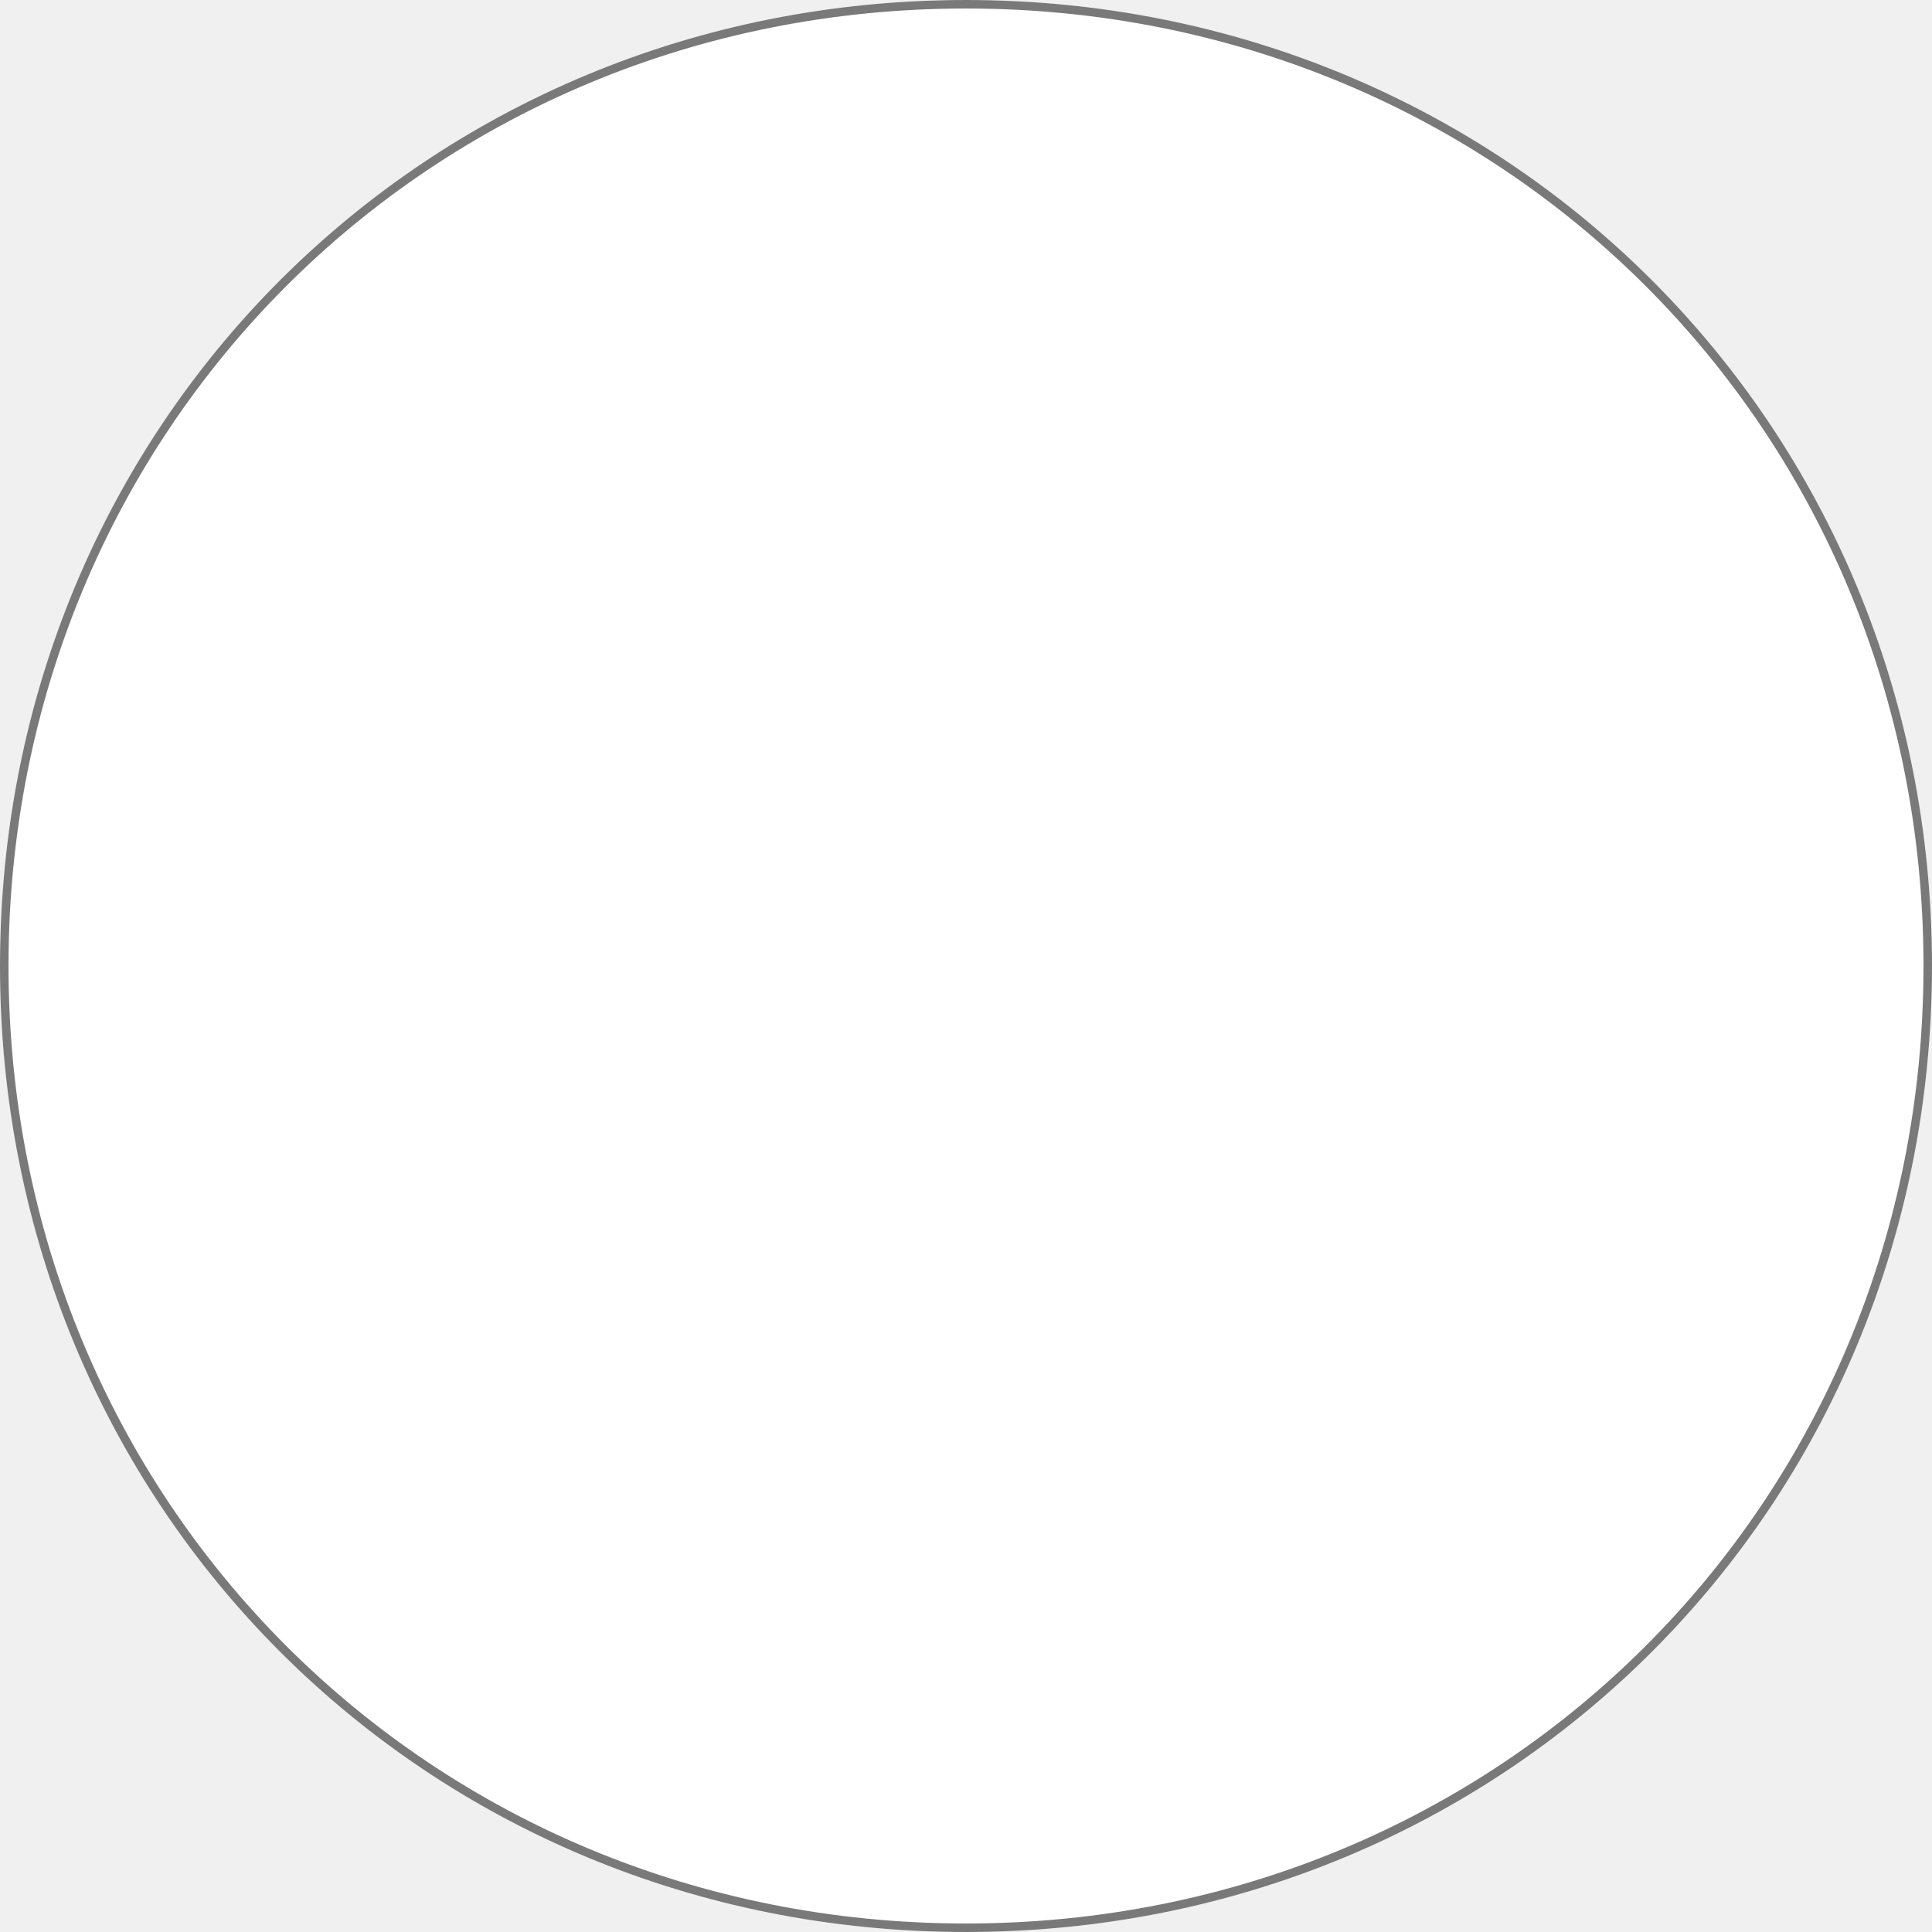
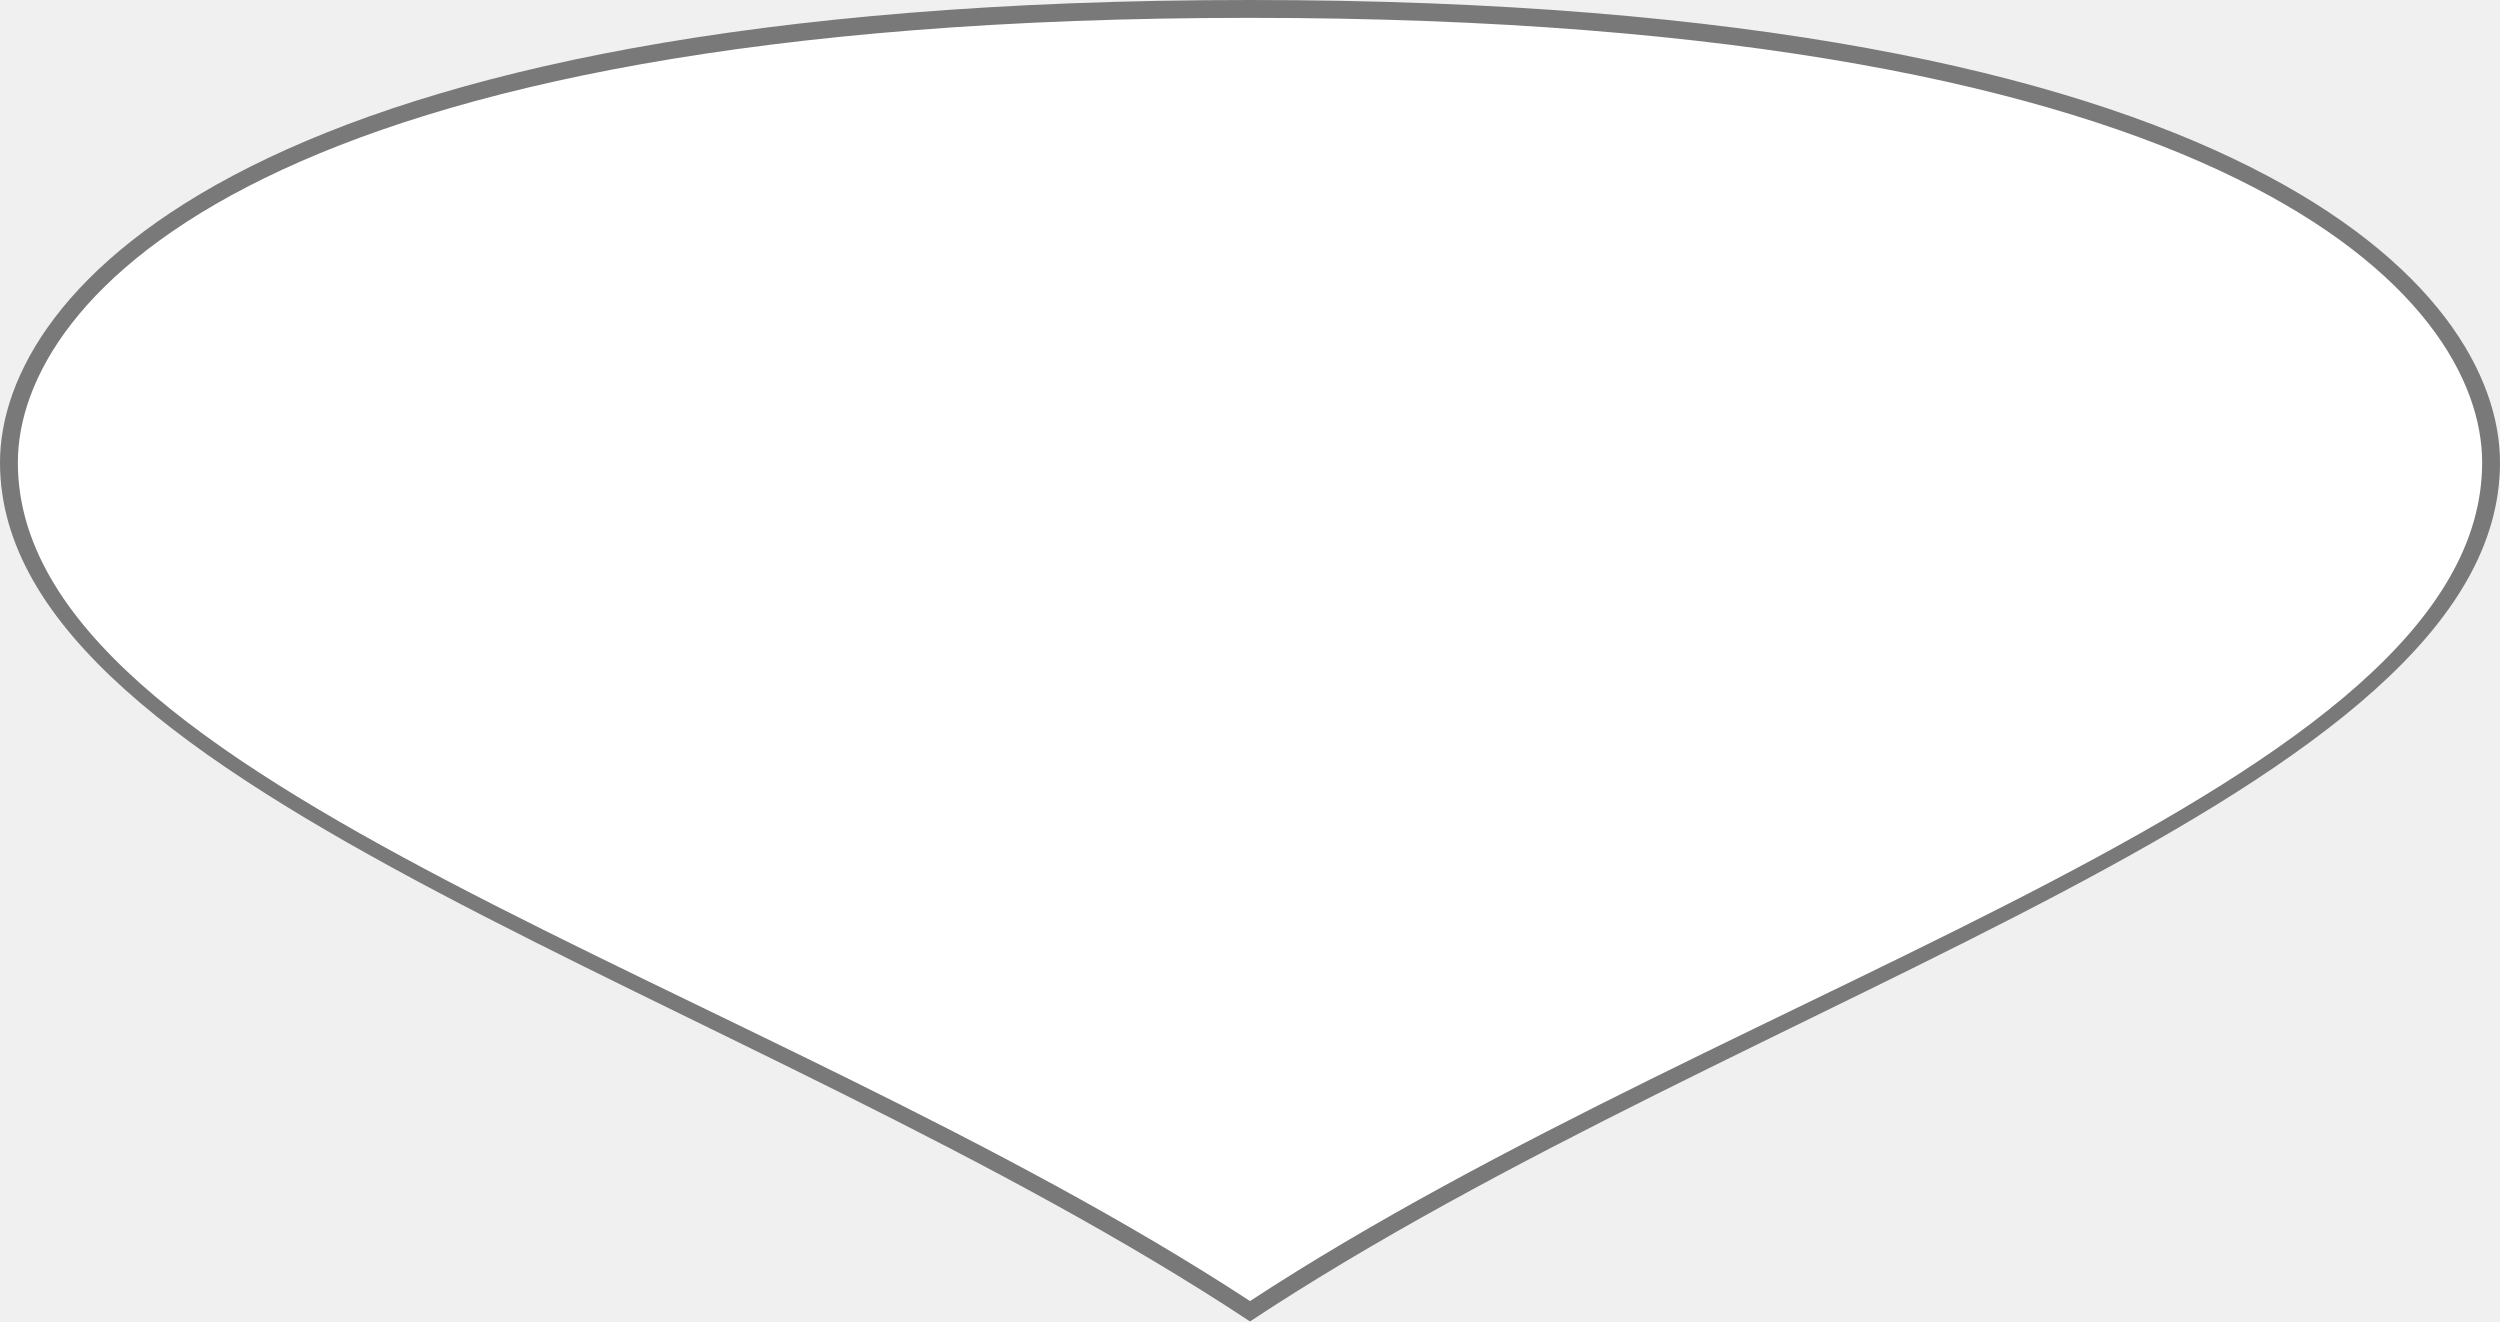
- <svg xmlns="http://www.w3.org/2000/svg" version="1.1" width="227px" height="227px">
-   <g transform="matrix(1 0 0 1 -43 -819 )">
-     <path d="M 156.5 819  C 220.06 819  270 868.94  270 932.5  C 270 996.06  220.06 1046  156.5 1046  C 92.94 1046  43 996.06  43 932.5  C 43 868.94  92.94 819  156.5 819  Z " fill-rule="nonzero" fill="#ffffff" stroke="none" />
-     <path d="M 156.5 819.5  C 219.78 819.5  269.5 869.22  269.5 932.5  C 269.5 995.78  219.78 1045.5  156.5 1045.5  C 93.22 1045.5  43.5 995.78  43.5 932.5  C 43.5 869.22  93.22 819.5  156.5 819.5  Z " stroke-width="1" stroke="#797979" fill="none" />
+ <svg xmlns="http://www.w3.org/2000/svg" version="1.1" width="140px" height="74px">
+   <g transform="matrix(1 0 0 1 -85 -1052 )">
+     <path d="M 155 1125.43  C 127.2 1107.149  85.5 1096.181  85.5 1077.9  C 85.5 1068.466  99.4 1052.5  155 1052.5  C 210.6 1052.5  224.5 1068.466  224.5 1077.9  C 224.5 1096.181  182.8 1107.149  155 1125.43  Z " fill-rule="nonzero" fill="#ffffff" stroke="none" />
+     <path d="M 155 1126  C 127 1107.5  85 1096.4  85 1077.9  C 85 1068.28  99 1052  155 1052  C 211 1052  225 1068.28  225 1077.9  C 225 1096.4  183 1107.5  155 1126  Z M 155 1124.859  C 182.6 1106.798  224 1095.961  224 1077.9  C 224 1068.651  210.2 1053  155 1053  C 99.8 1053  86 1068.651  86 1077.9  C 86 1095.961  127.4 1106.798  155 1124.859  Z " fill-rule="nonzero" fill="#797979" stroke="none" />
  </g>
</svg>
